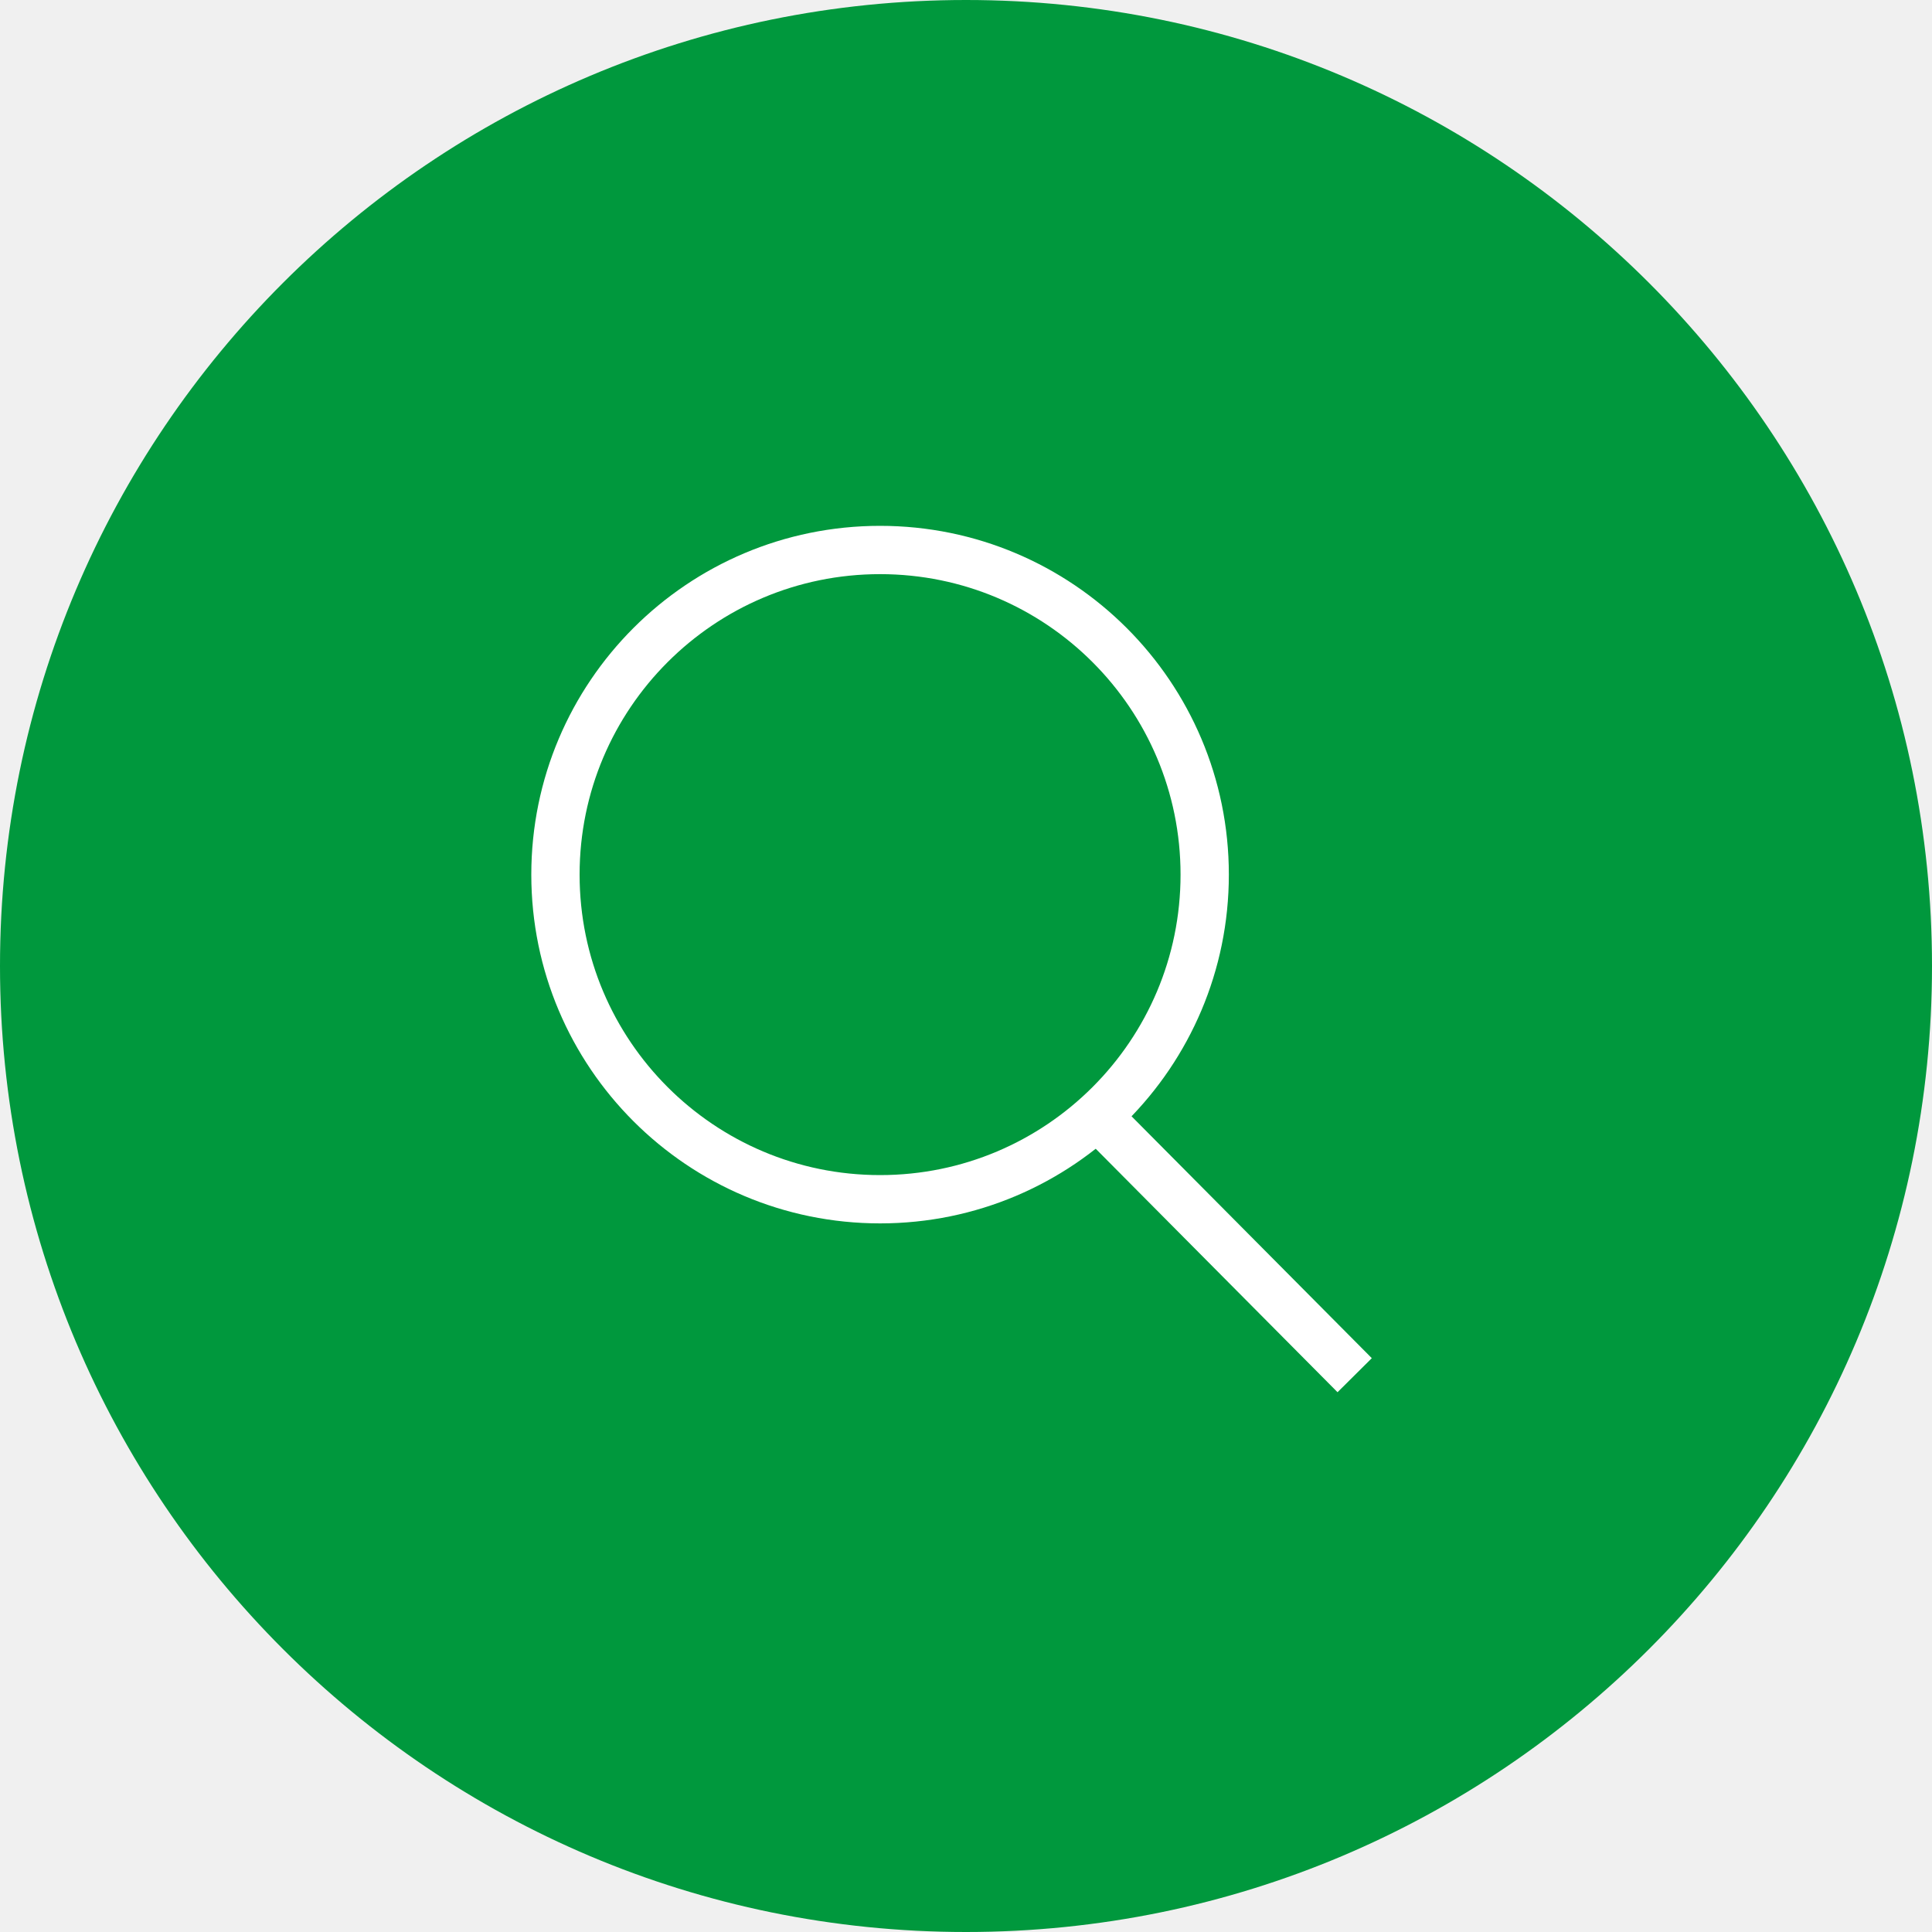
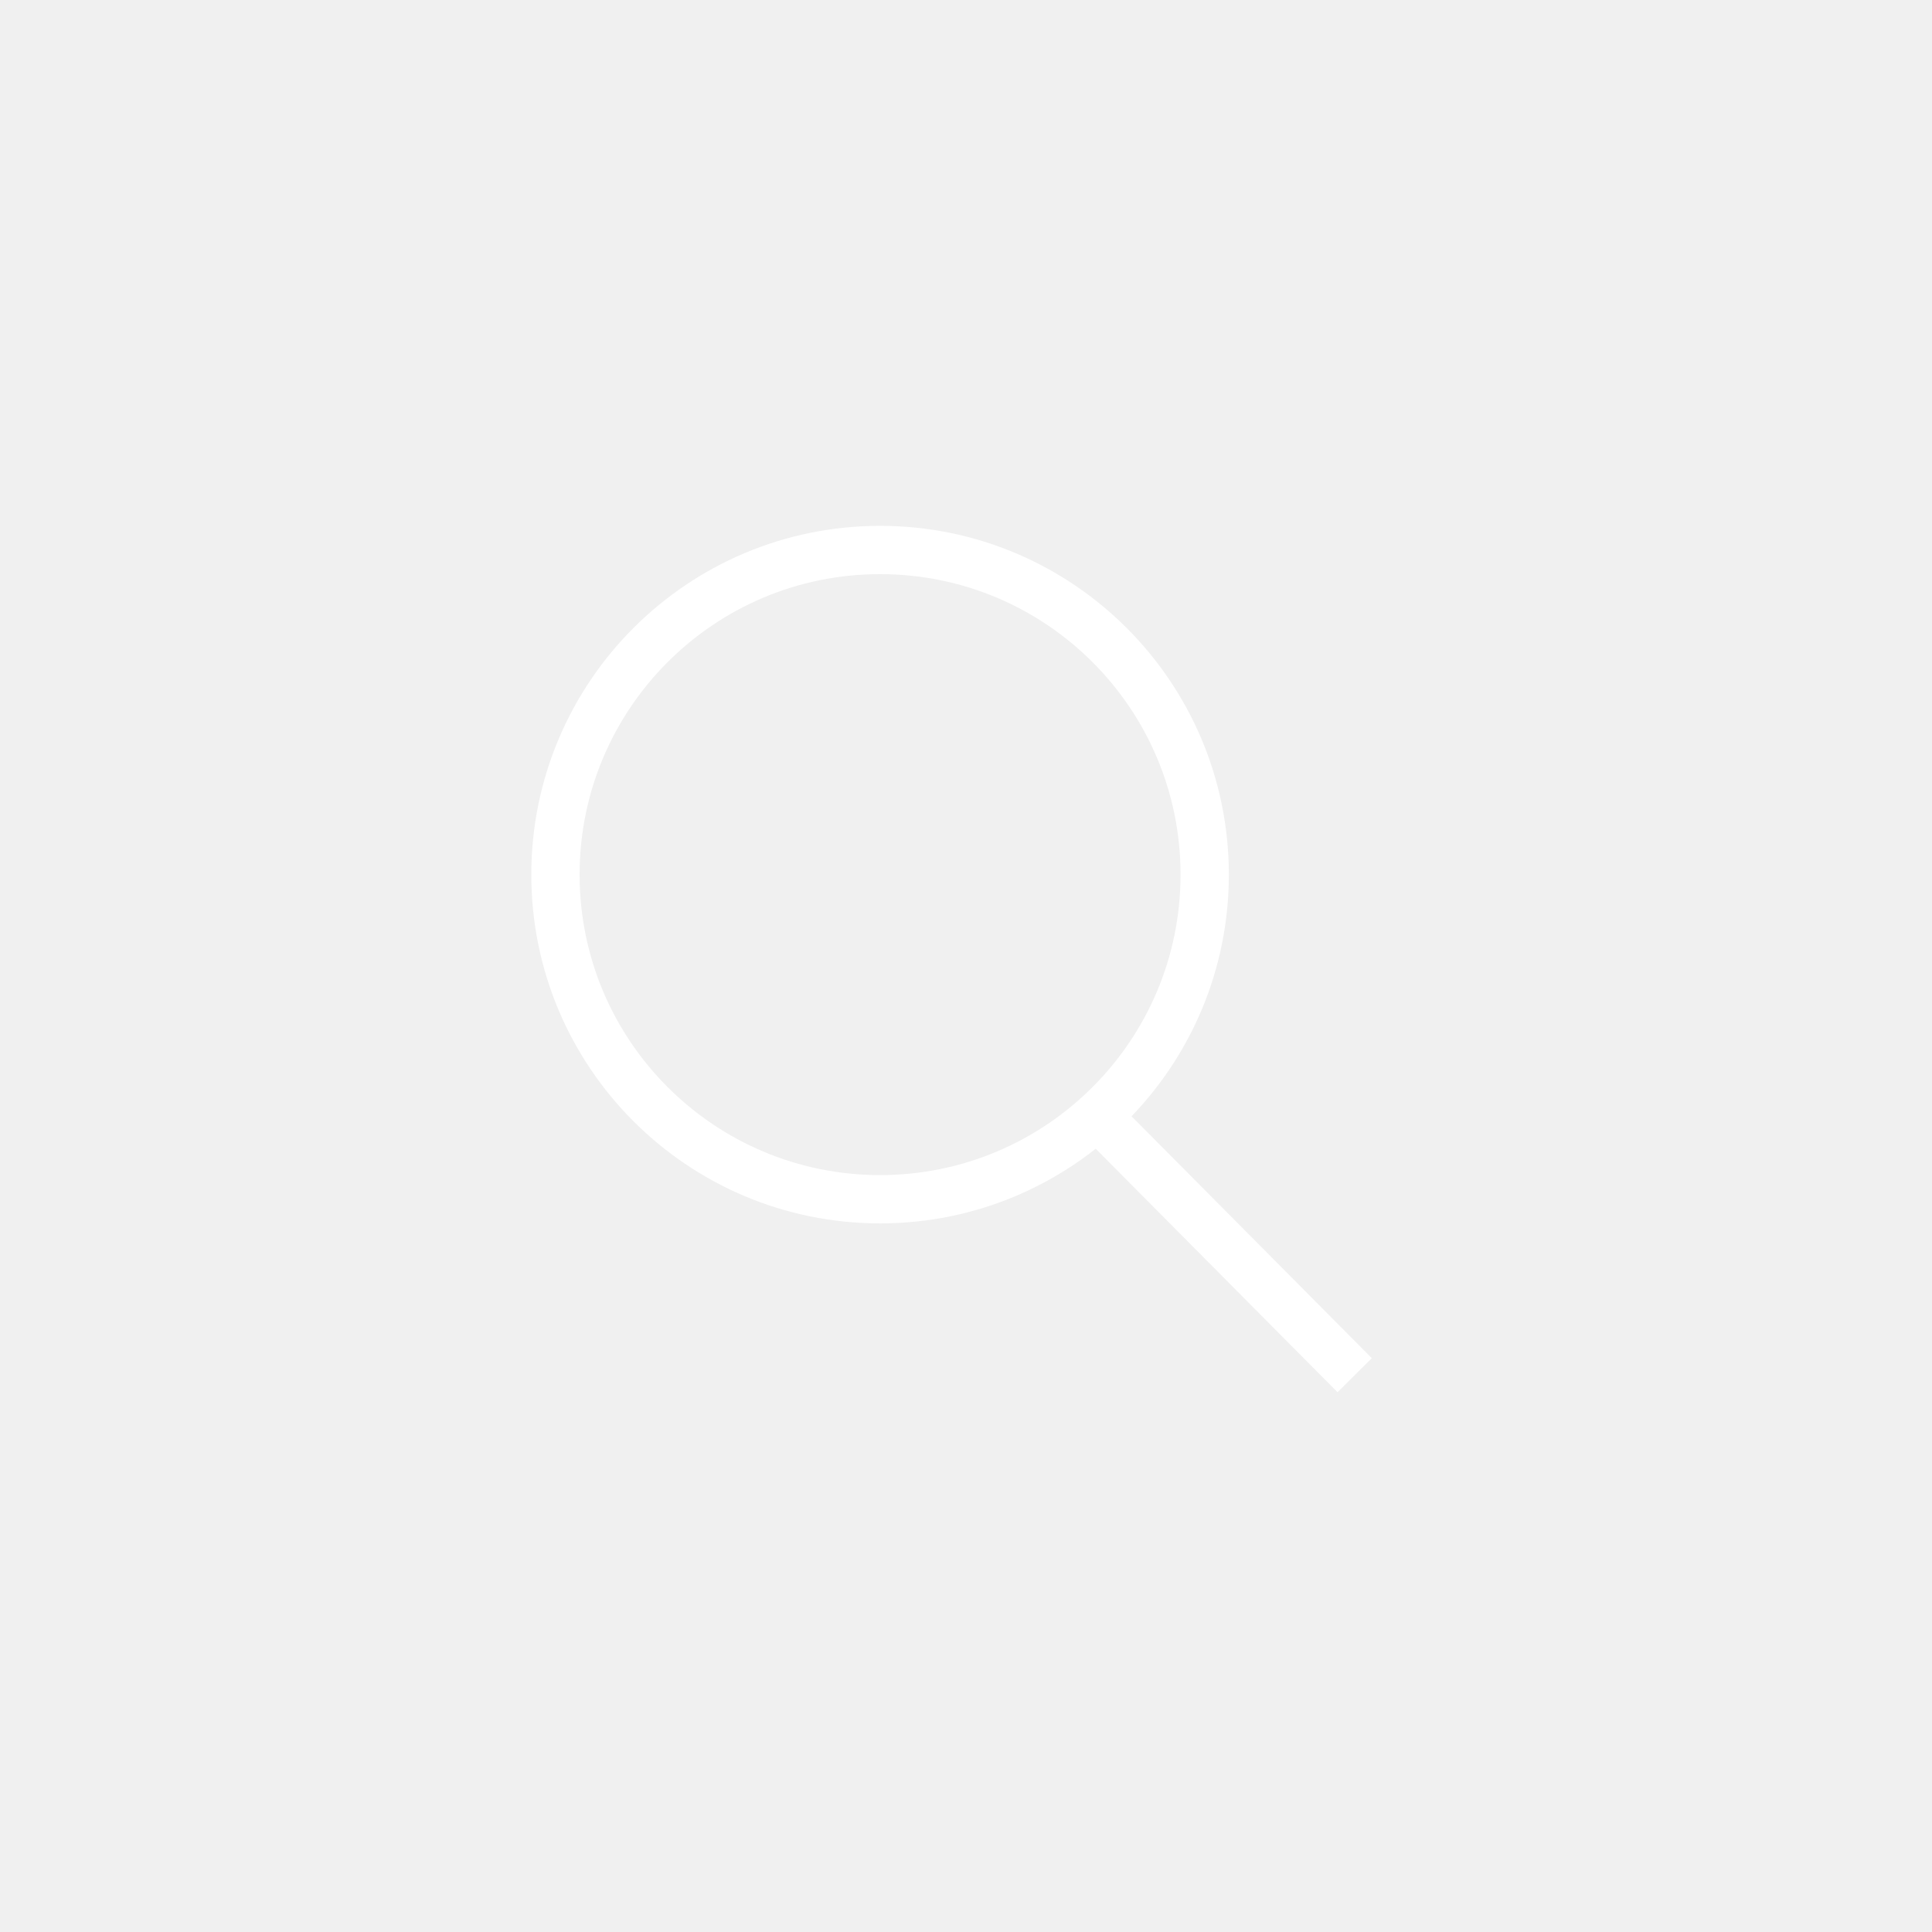
<svg xmlns="http://www.w3.org/2000/svg" width="40" height="40" viewBox="0 0 40 40" fill="none">
-   <circle cx="20" cy="20" r="20" fill="#00983D" />
  <circle cx="18.221" cy="18.108" r="6.721" stroke="white" />
  <path d="M23.031 23.422L28.047 28.472" stroke="white" />
</svg>
